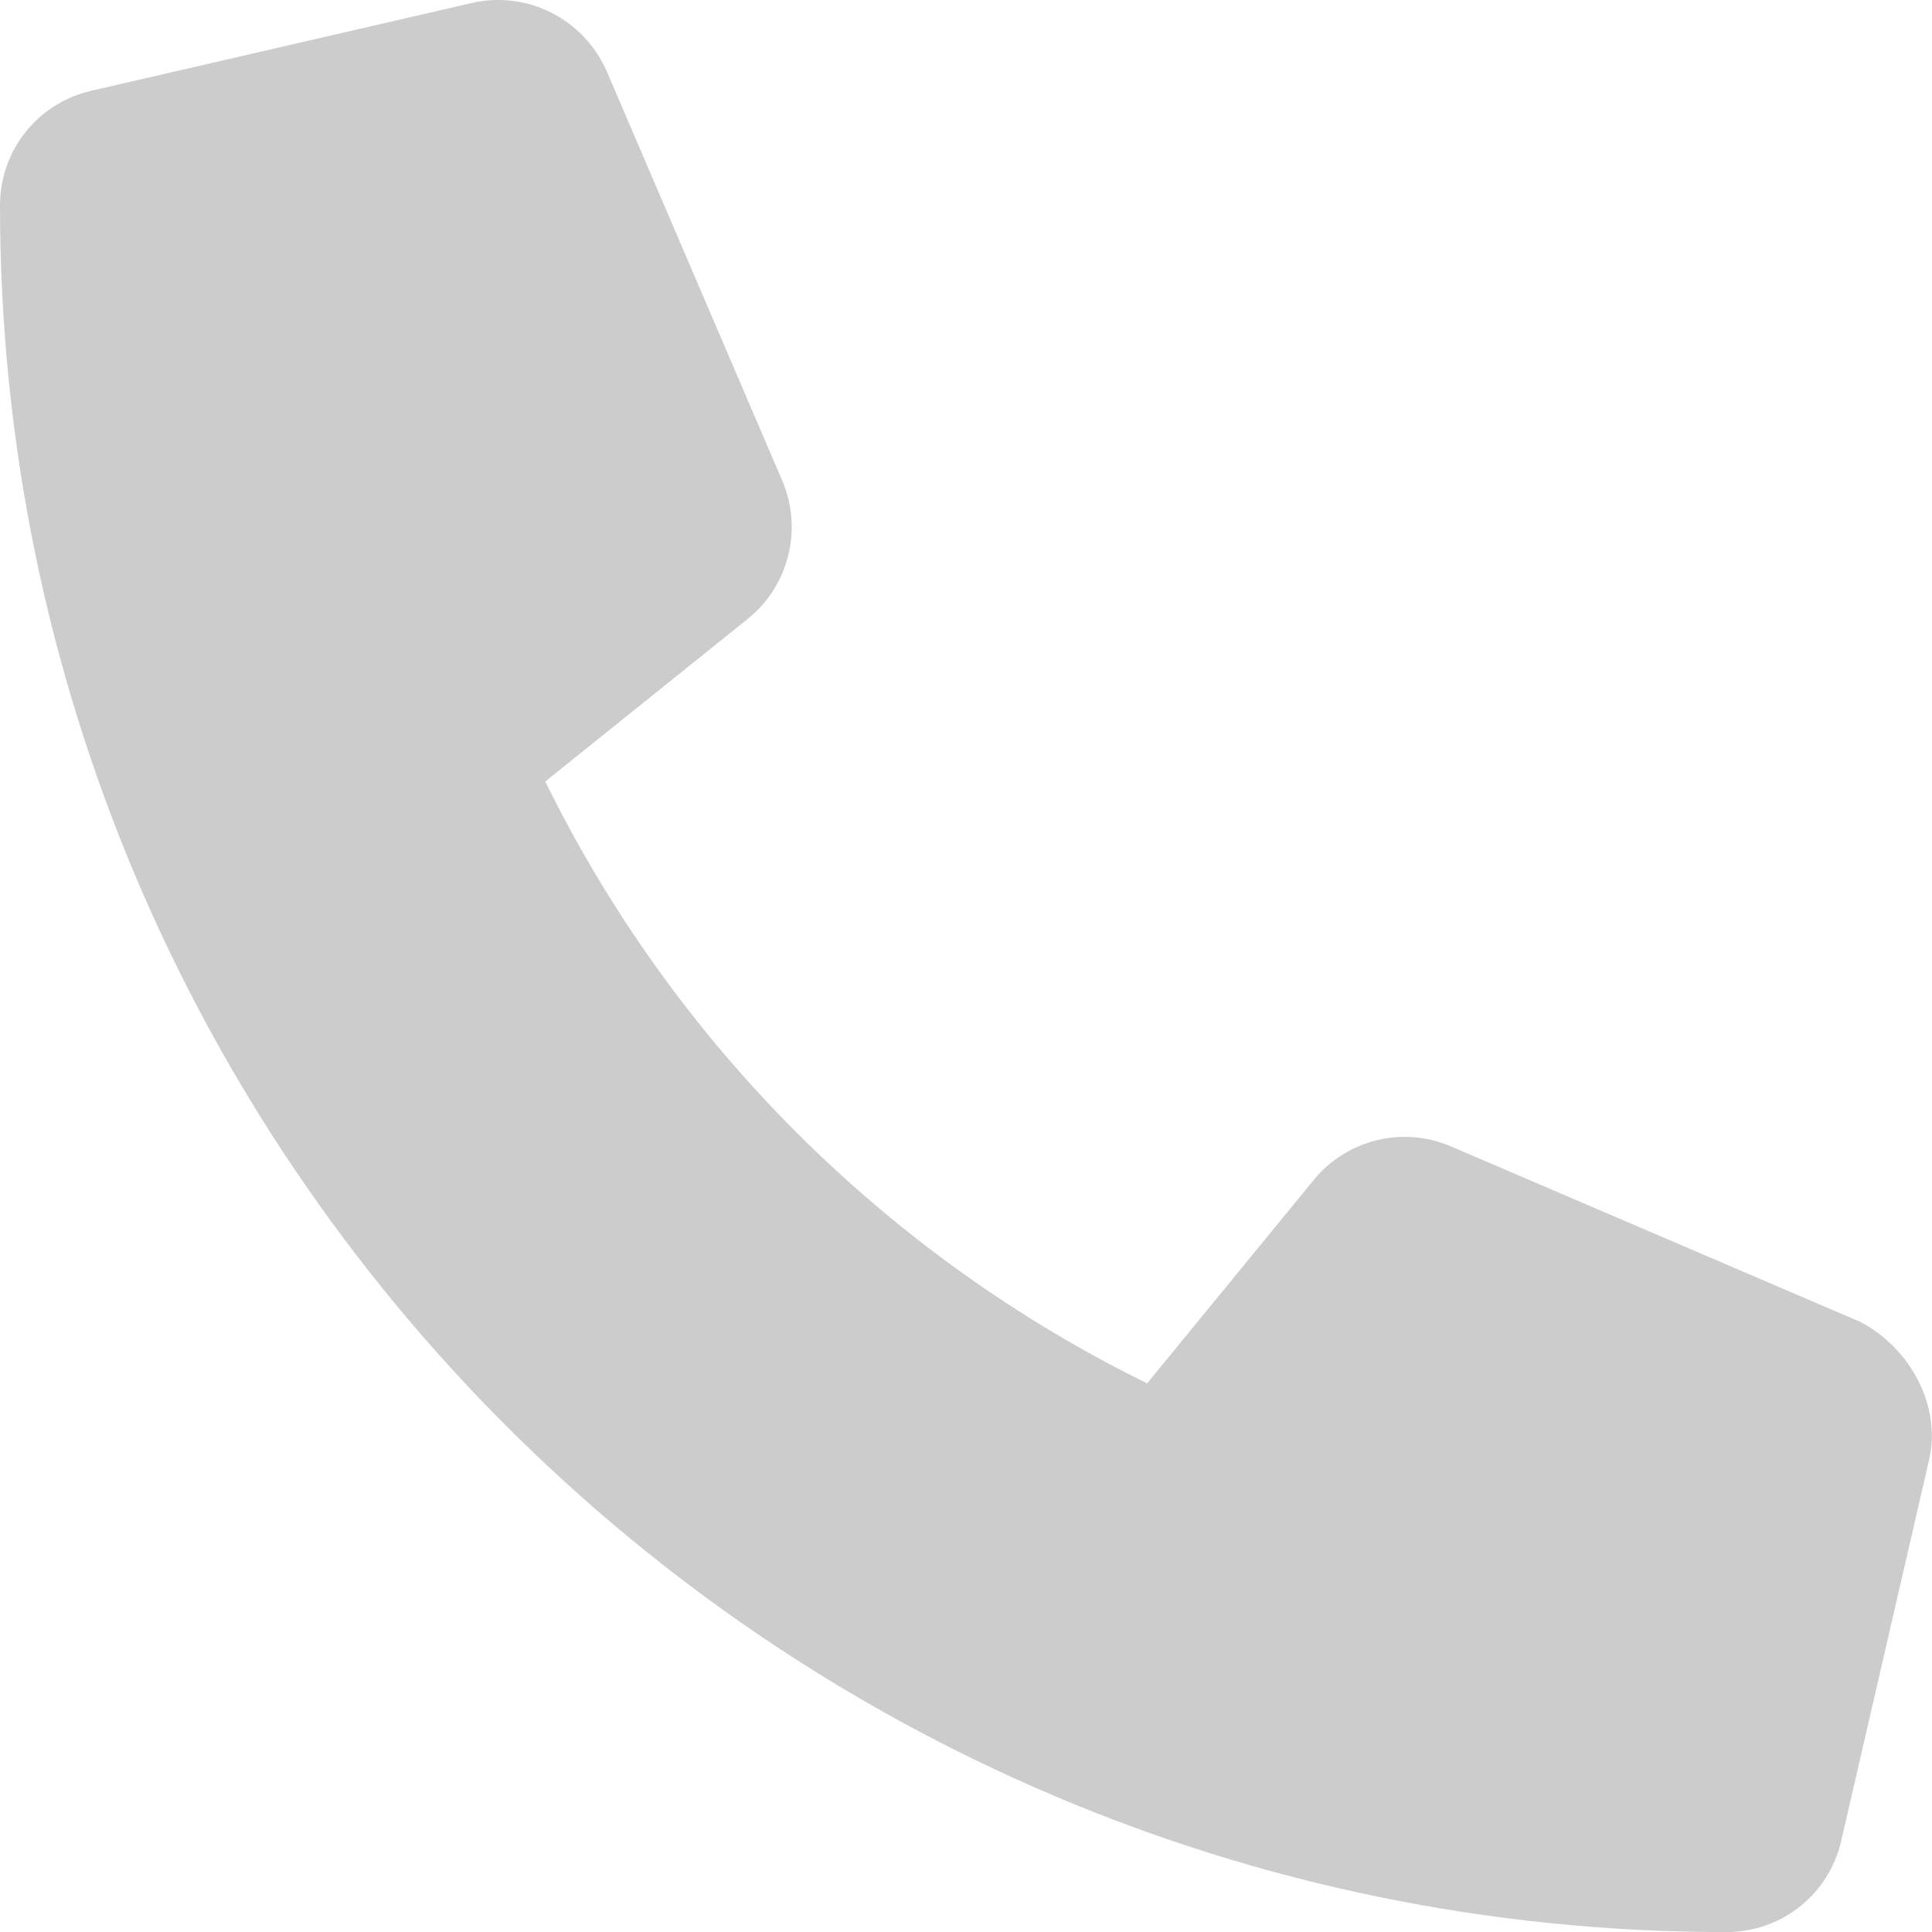
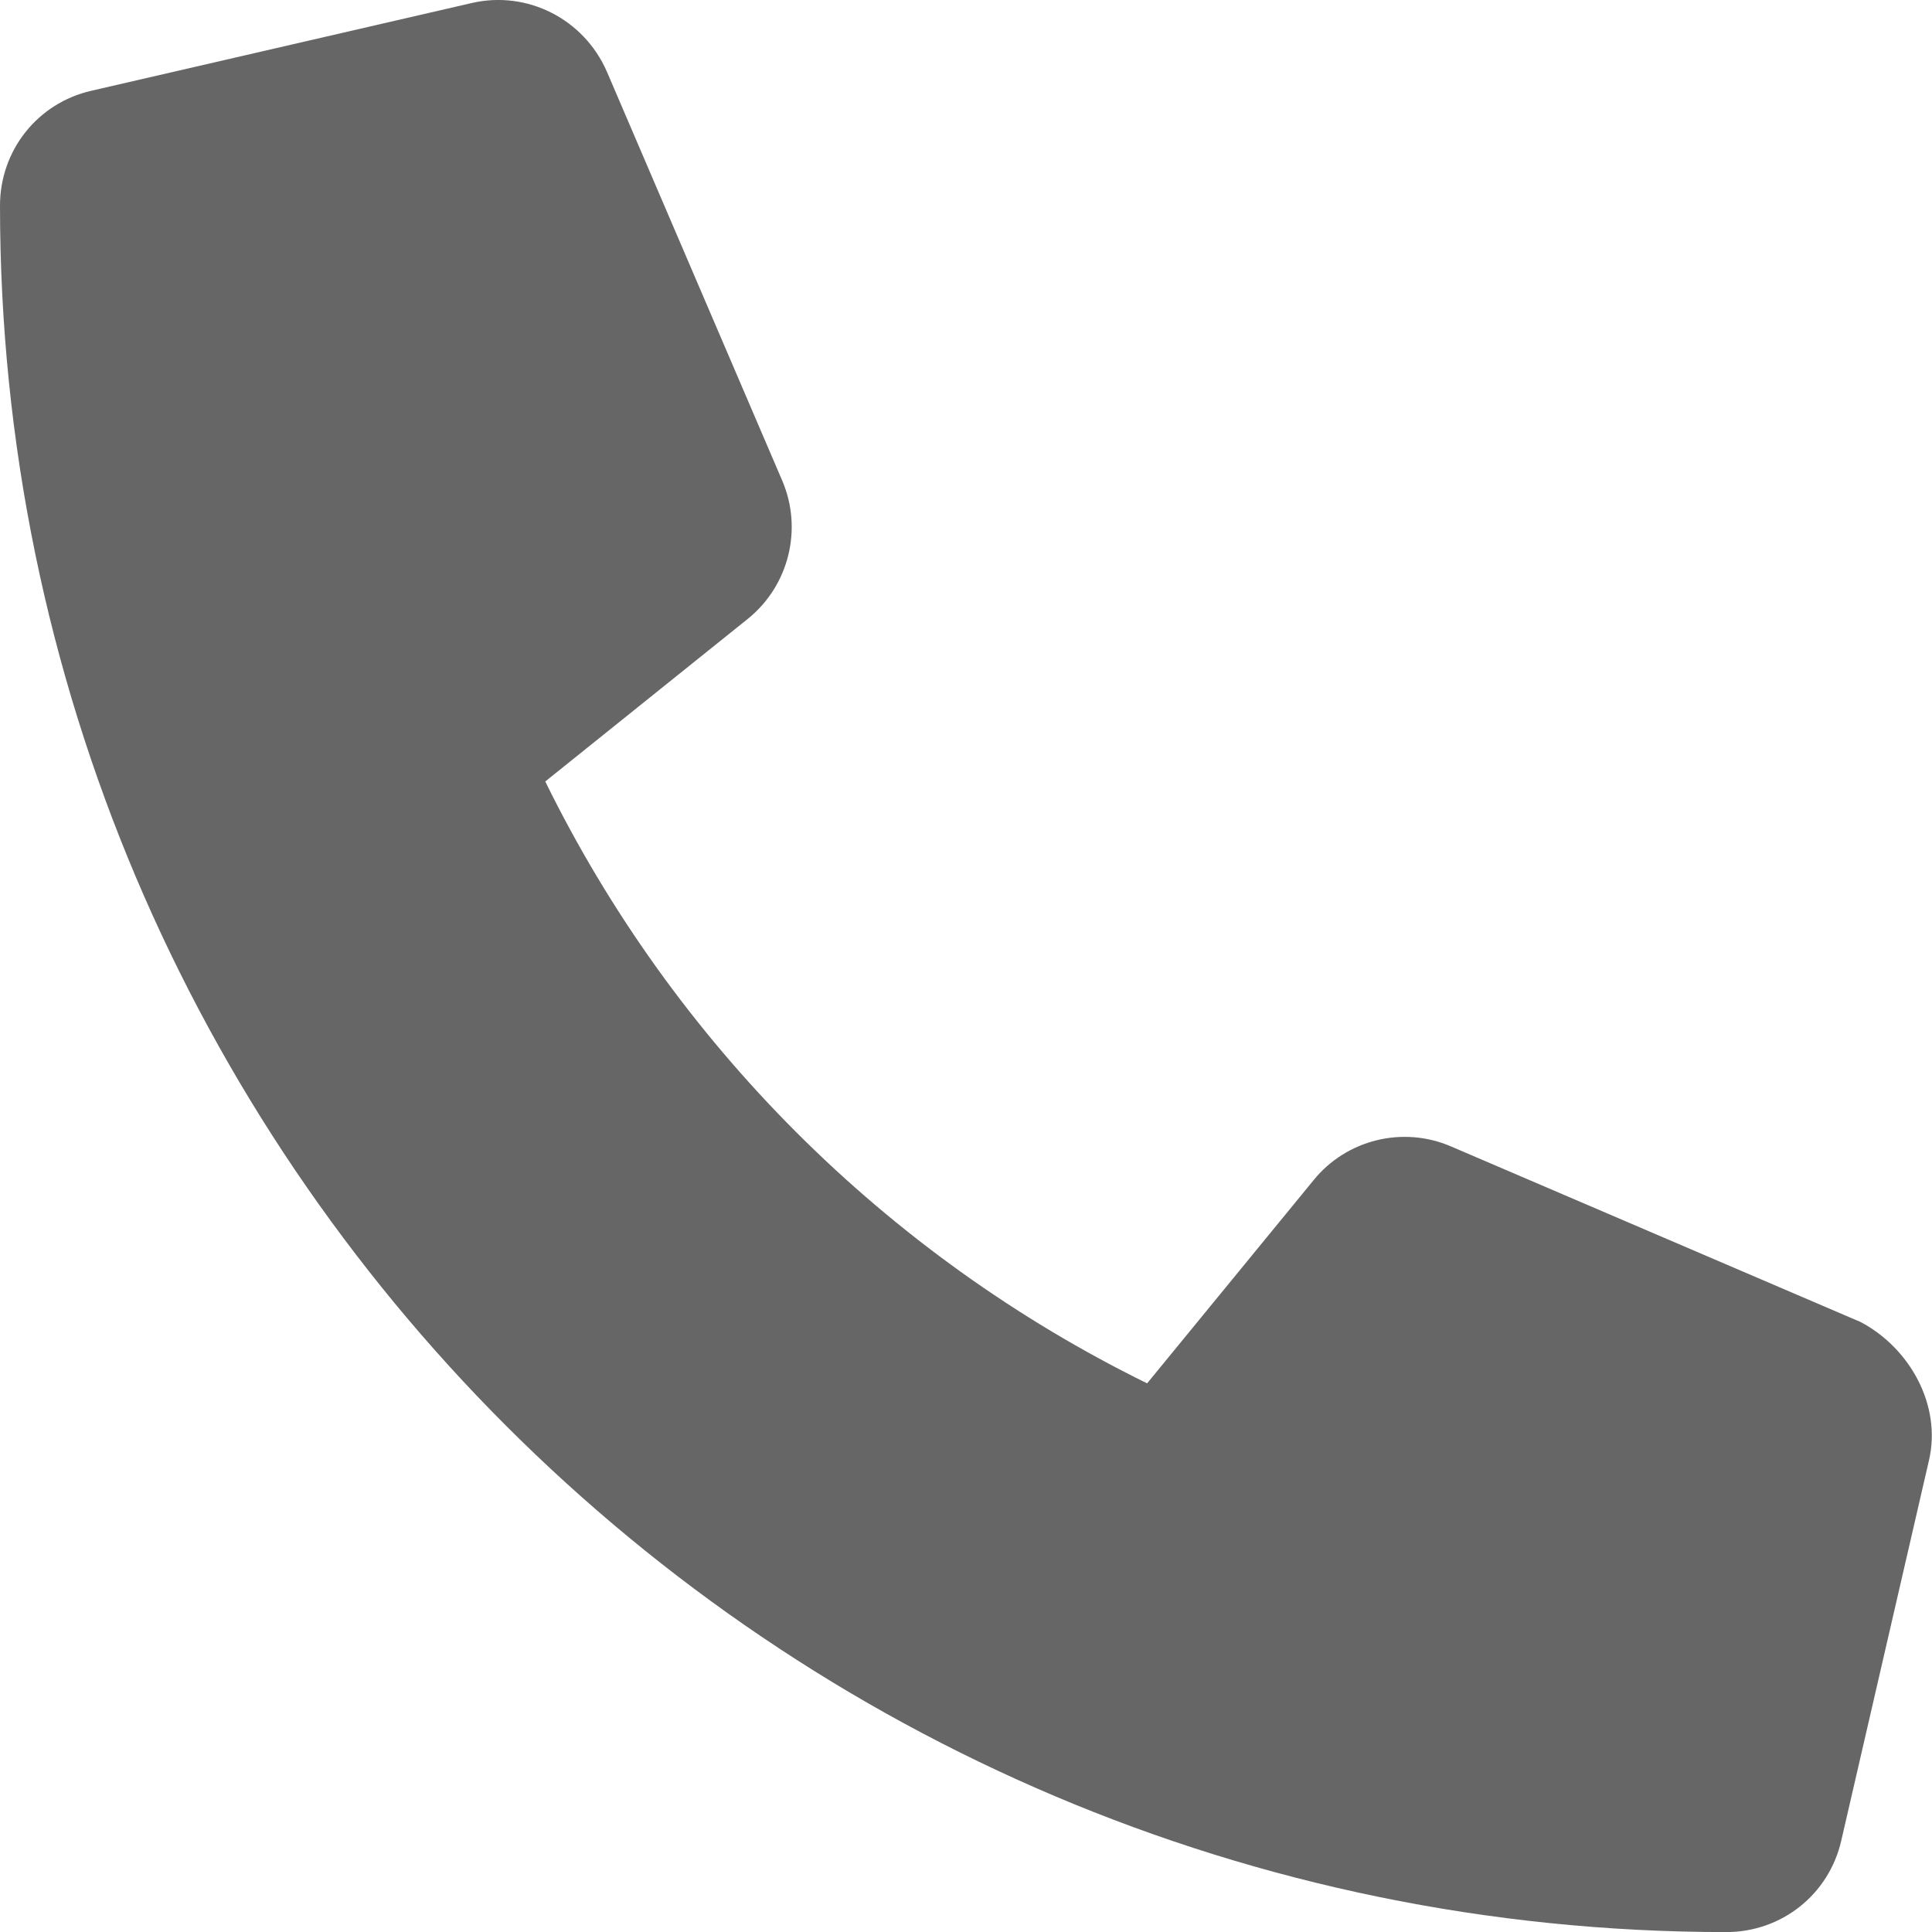
- <svg xmlns="http://www.w3.org/2000/svg" viewBox="0 0 512 512" fill="#ccc">
+ <svg xmlns="http://www.w3.org/2000/svg" viewBox="0 0 512 512" fill="#666666">
  <path d="M511.2 387l-23.25 100.8c-3.266 14.25-15.79 24.22-30.46 24.22C205.2 512 0 306.8 0 54.5c0-14.66 9.969-27.2 24.22-30.45l100.8-23.25C139.7-2.602 154.7 5.018 160.8 18.92l46.52 108.5c5.438 12.78 1.77 27.67-8.98 36.45L144.5 207.1c33.98 69.22 90.26 125.5 159.5 159.5l44.08-53.8c8.688-10.78 23.69-14.51 36.47-8.975l108.5 46.51C506.1 357.2 514.6 372.4 511.2 387z" />
</svg>
